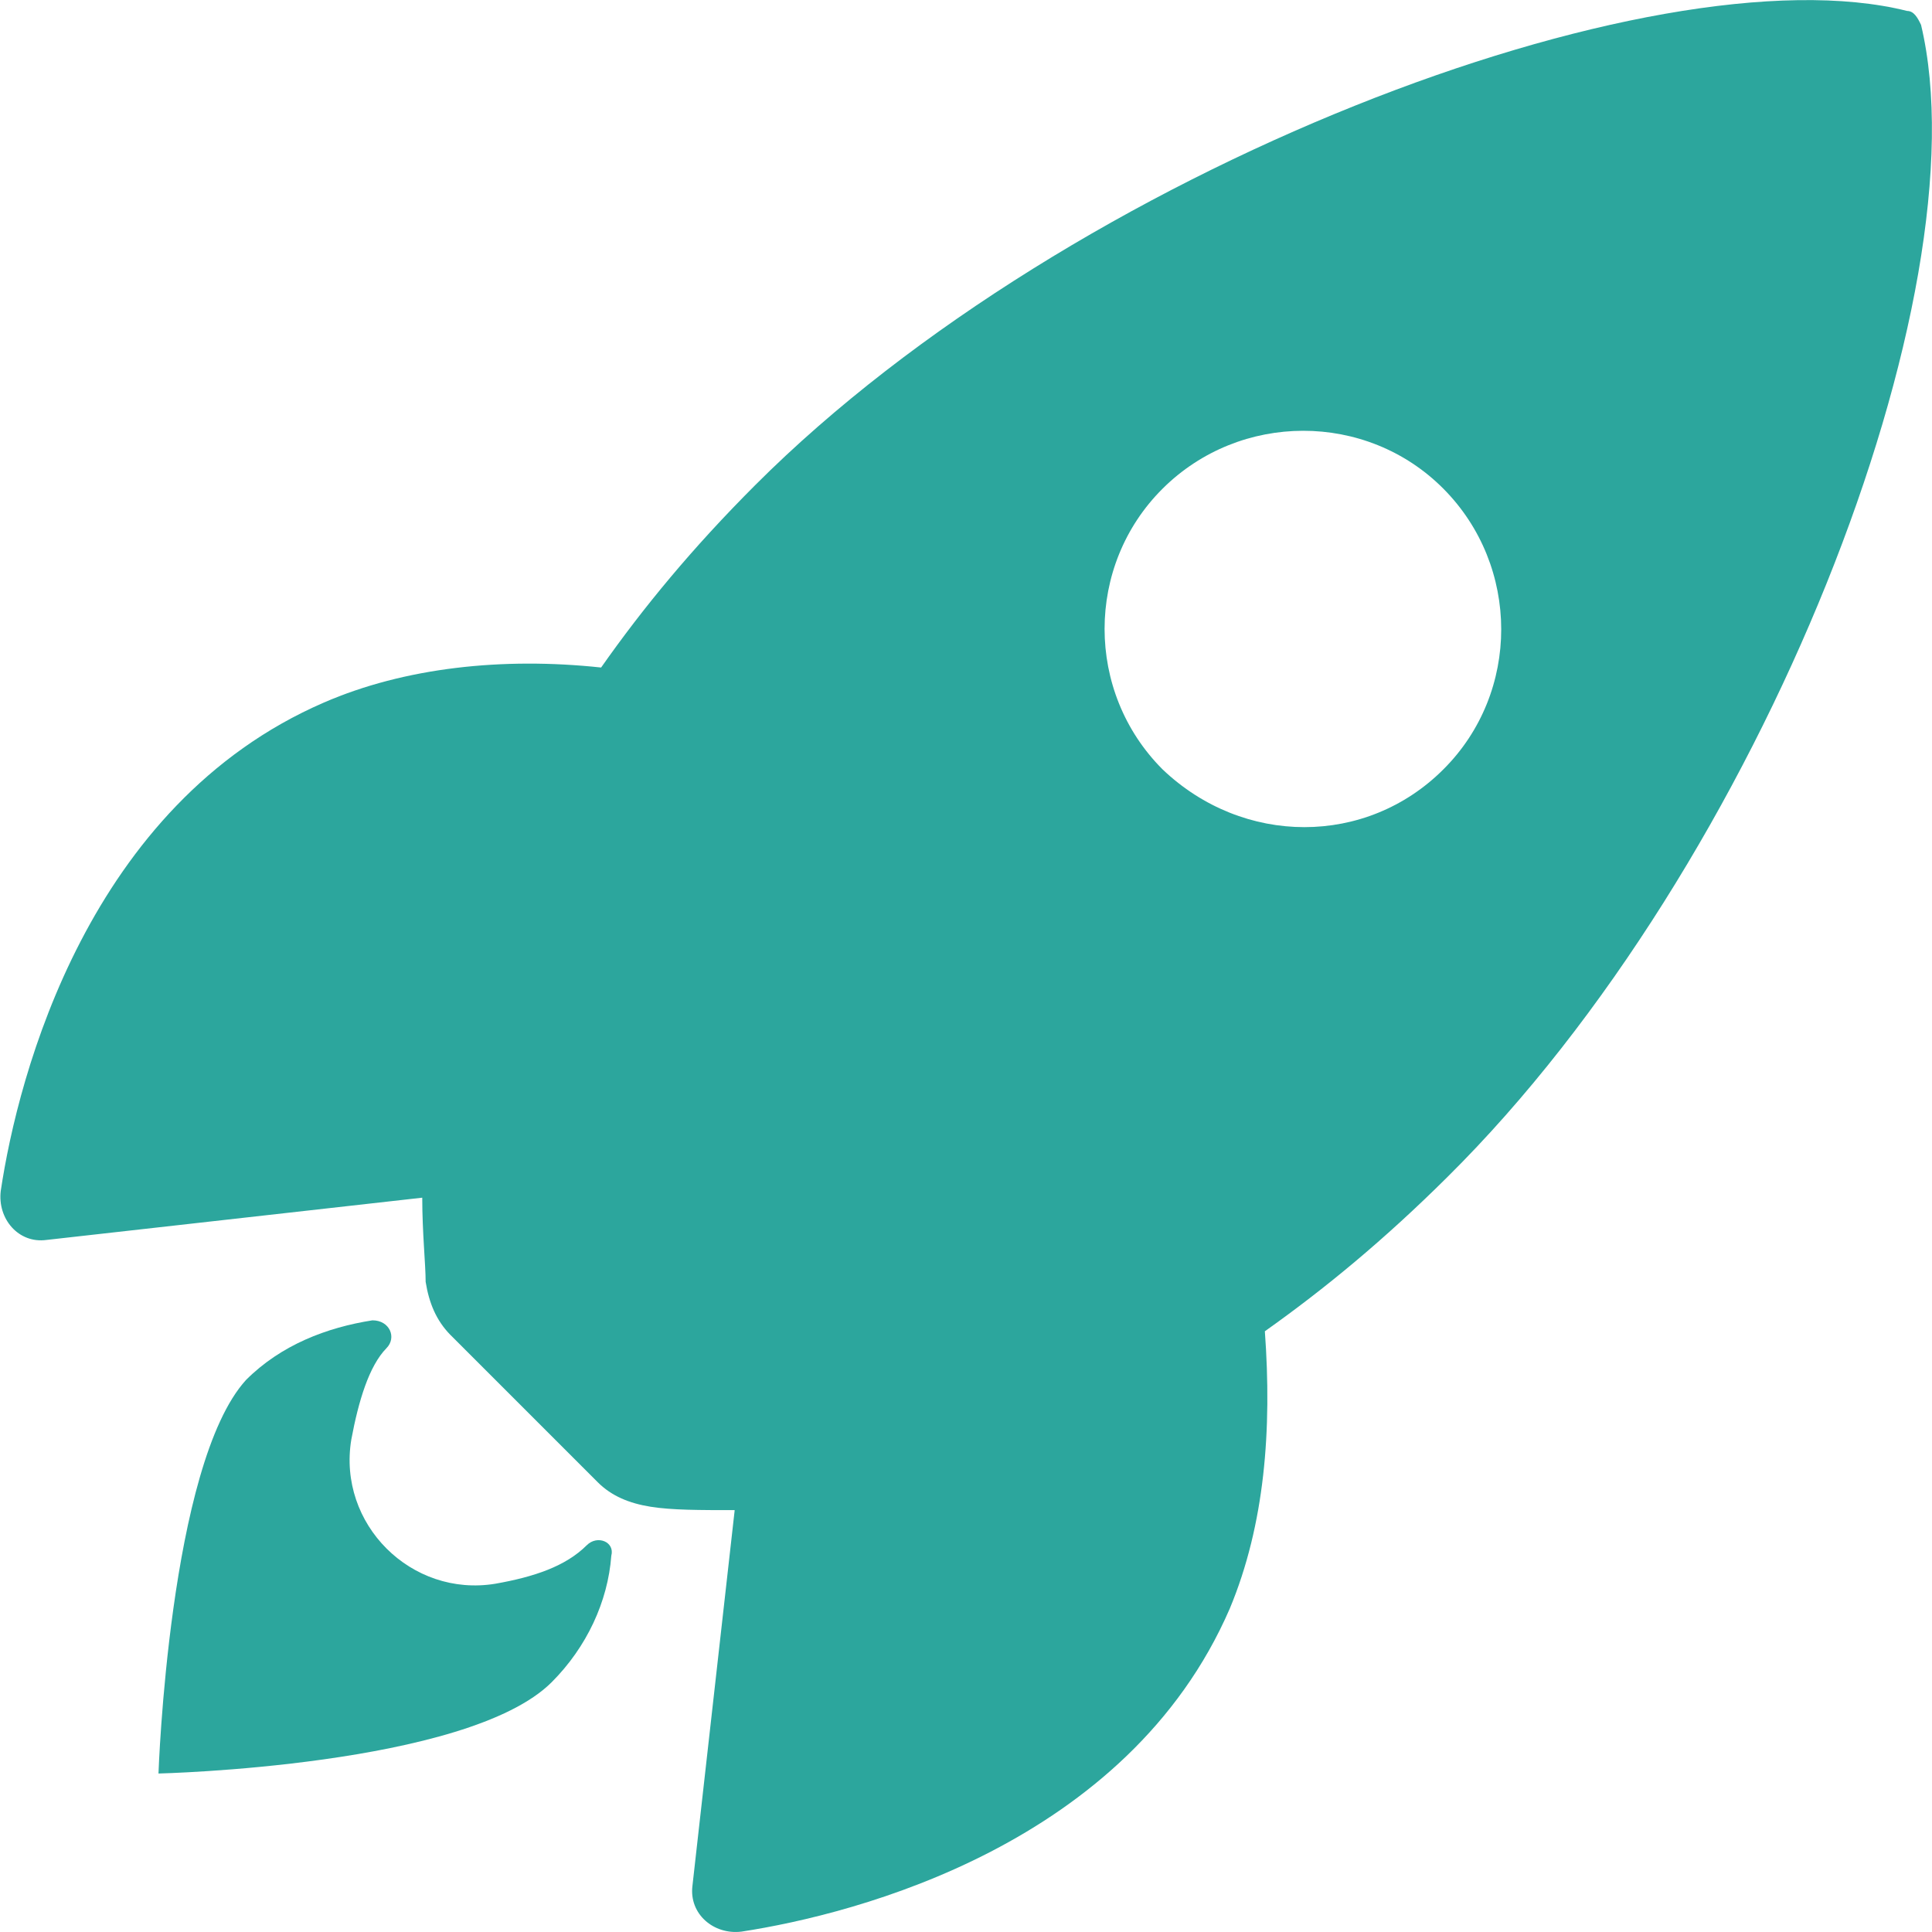
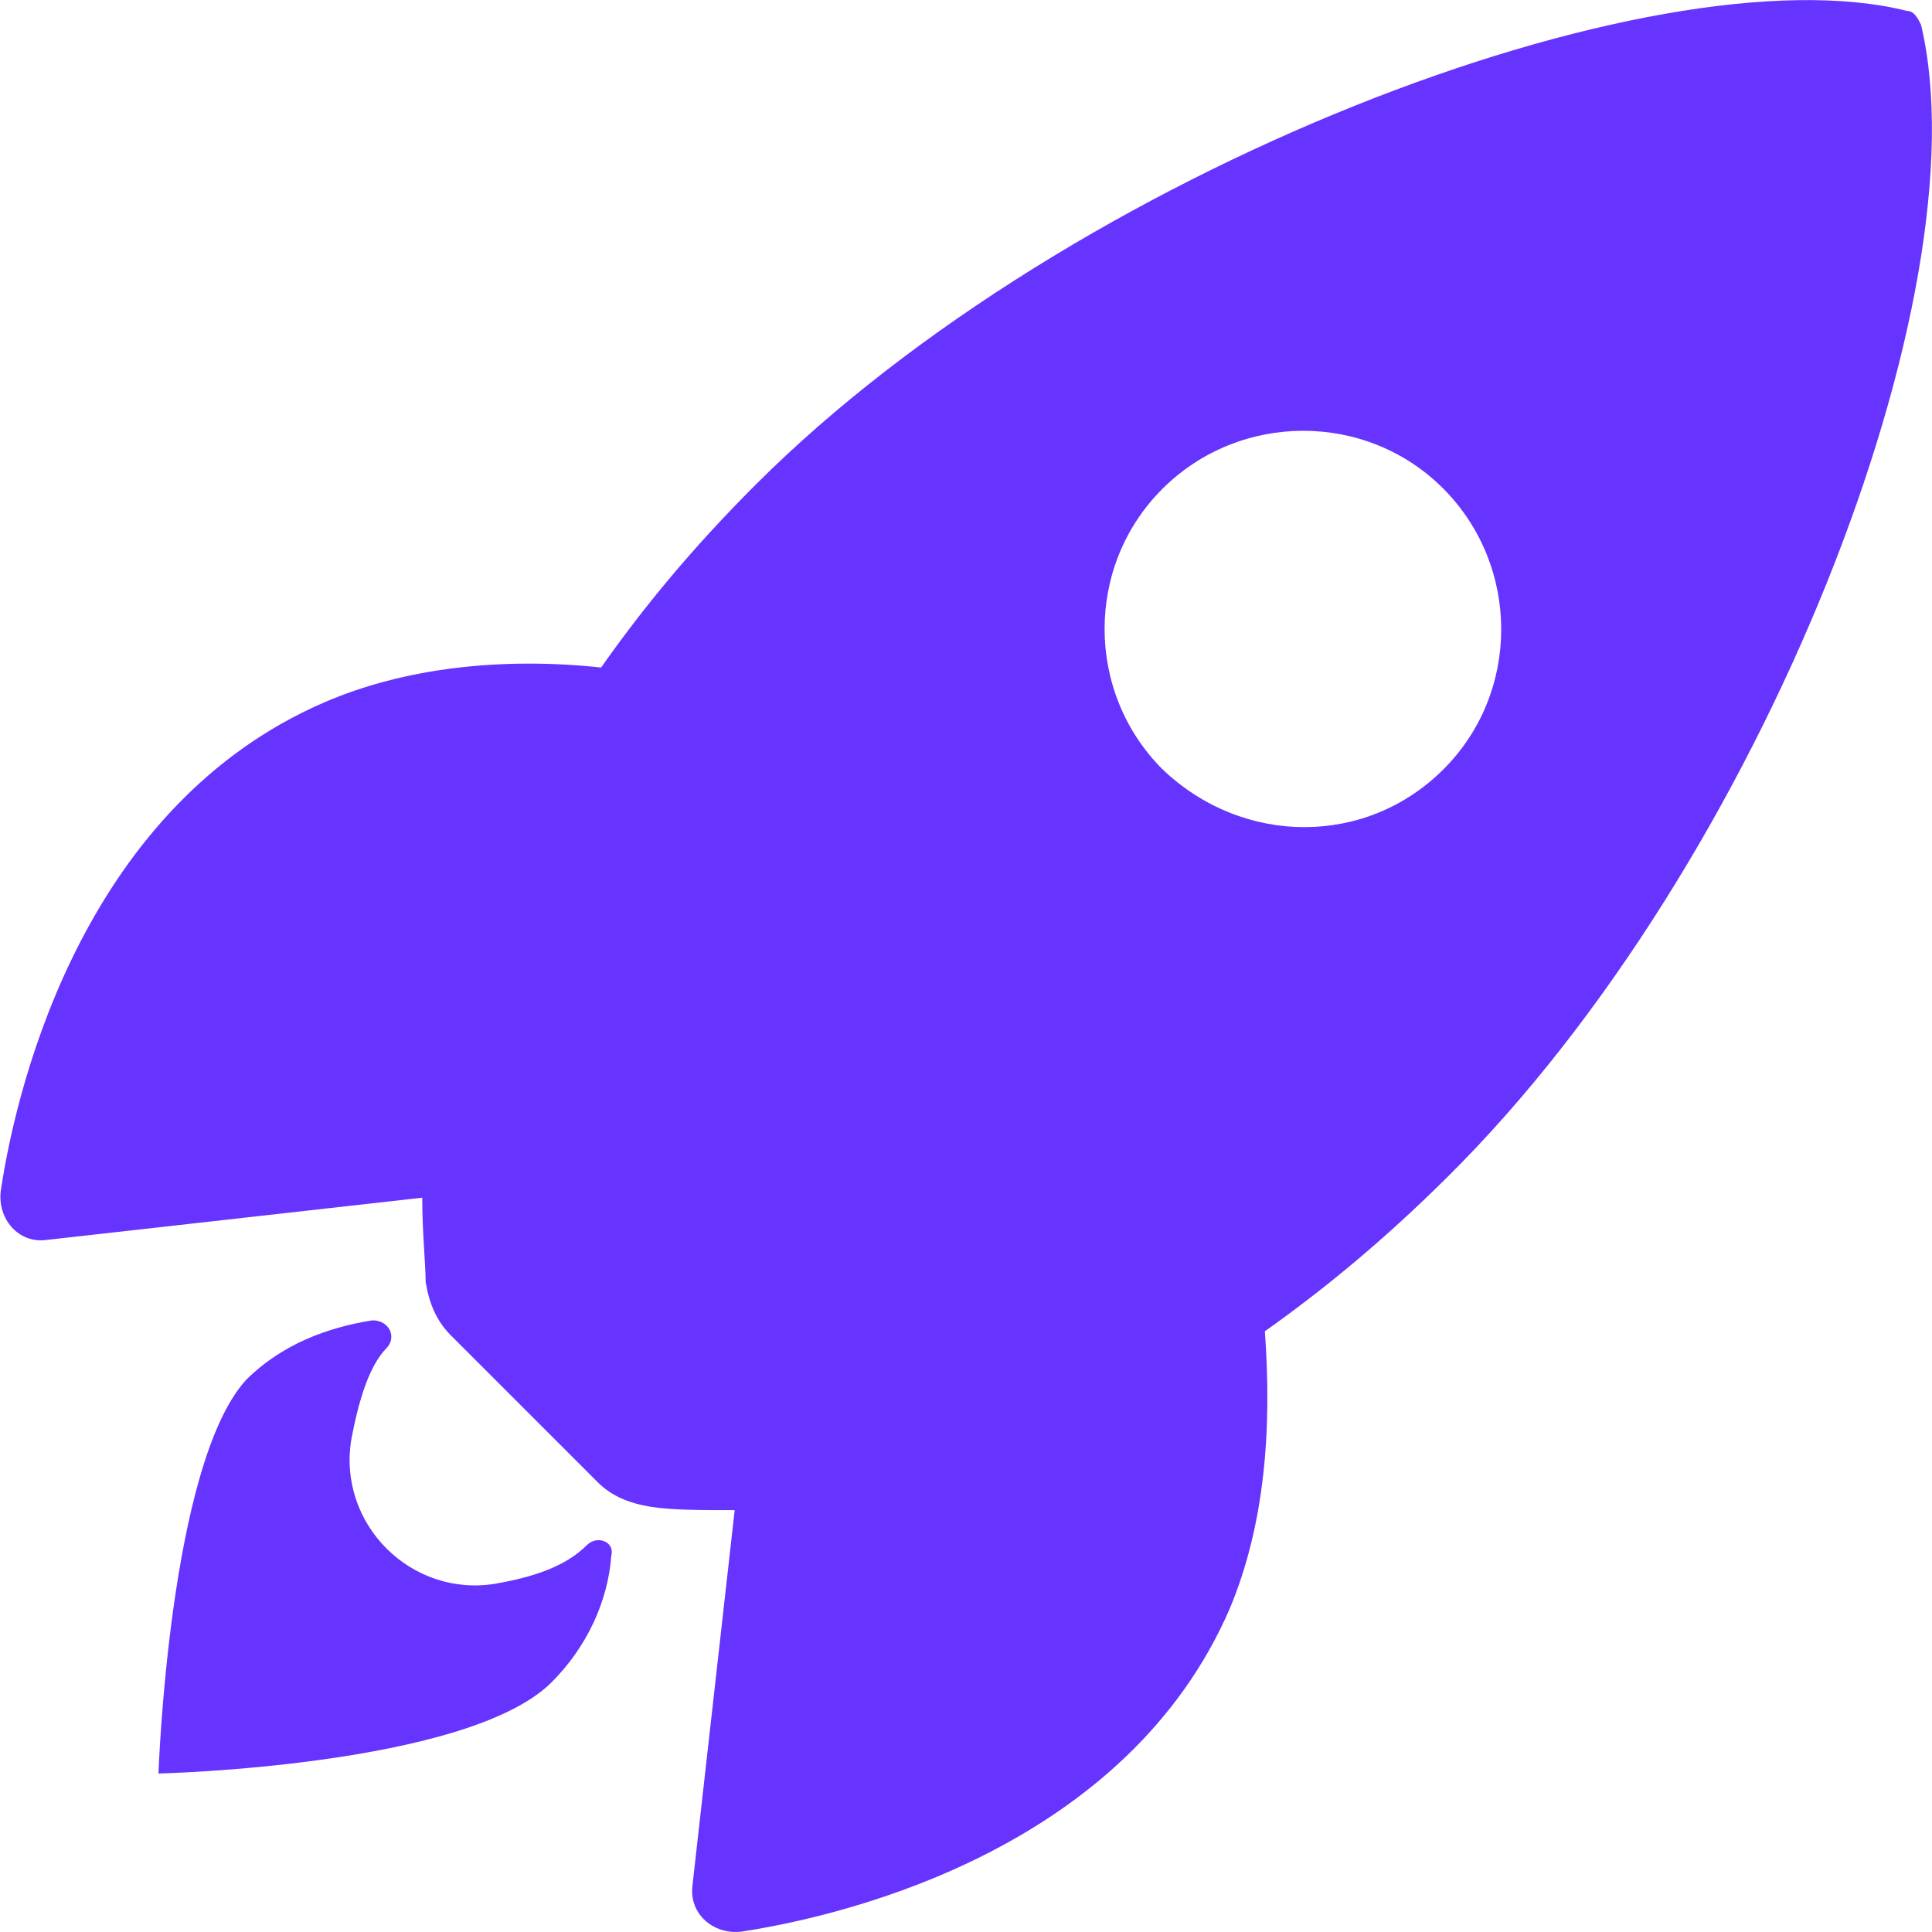
<svg xmlns="http://www.w3.org/2000/svg" version="1.1" id="Layer_1" x="0px" y="0px" viewBox="0 0 512 512" style="enable-background:new 0 0 512 512;" xml:space="preserve">
  <g id="XMLID_1_">
-     <path fill="#2CA69D" id="XMLID_5_" d="M509.1,6.6c-0.9-1.9-1.9-3.7-3.7-3.7c-67-16.8-221.5,41.9-305.2,125.6c-16.8,16.8-29.8,32.6-40.9,48.4   c-26.1-2.8-52.1,0-73.5,9.3c-62.3,27-81,98.6-85.6,129.4c-0.9,7.4,4.7,14,12.1,13l99.6-11.2c0,9.3,0.9,17.7,0.9,22.3   c0.9,5.6,2.8,10.2,6.5,14l39.1,39.1c3.7,3.7,8.4,5.6,14,6.5c5.6,0.9,13,0.9,22.3,0.9l-11.2,99.6c-0.9,7.4,5.6,13,13,12.1   c30.7-4.7,102.4-23.3,129.4-85.6c9.3-22.3,11.2-47.5,9.3-73.5c15.8-11.2,31.6-24.2,48.4-40.9C467.3,229,525.9,77.3,509.1,6.6   L509.1,6.6z M308.1,203.9c-20.5-20.5-20.5-54,0-74.4s54-20.5,74.4,0s20.5,54,0,74.4C362.1,224.3,329.5,224.3,308.1,203.9z" />
-     <path fill="#2CA69D" id="XMLID_6_" d="M155.5,409.5c-5.6,5.6-14,8.4-24.2,10.2c-22.3,3.7-41.9-15.8-38.2-38.2c1.9-10.2,4.7-19.5,9.3-24.2l0,0   c2.8-2.8,0.9-7.4-3.7-7.4c-12.1,1.9-24.2,6.5-33.5,15.8C44.8,388.1,42,470,42,470s81.9-1.9,104.2-24.2c9.3-9.3,14.9-21.4,15.8-33.5   C163,408.6,158.3,406.7,155.5,409.5L155.5,409.5z" />
+     <path fill="#6633ff" id="XMLID_5_" d="M509.1,6.6c-0.9-1.9-1.9-3.7-3.7-3.7c-67-16.8-221.5,41.9-305.2,125.6c-16.8,16.8-29.8,32.6-40.9,48.4   c-26.1-2.8-52.1,0-73.5,9.3c-62.3,27-81,98.6-85.6,129.4c-0.9,7.4,4.7,14,12.1,13l99.6-11.2c0,9.3,0.9,17.7,0.9,22.3   c0.9,5.6,2.8,10.2,6.5,14l39.1,39.1c3.7,3.7,8.4,5.6,14,6.5c5.6,0.9,13,0.9,22.3,0.9l-11.2,99.6c-0.9,7.4,5.6,13,13,12.1   c30.7-4.7,102.4-23.3,129.4-85.6c9.3-22.3,11.2-47.5,9.3-73.5c15.8-11.2,31.6-24.2,48.4-40.9C467.3,229,525.9,77.3,509.1,6.6   L509.1,6.6z M308.1,203.9c-20.5-20.5-20.5-54,0-74.4s54-20.5,74.4,0s20.5,54,0,74.4C362.1,224.3,329.5,224.3,308.1,203.9z" />
+     <path fill="#6633ff" id="XMLID_6_" d="M155.5,409.5c-5.6,5.6-14,8.4-24.2,10.2c-22.3,3.7-41.9-15.8-38.2-38.2c1.9-10.2,4.7-19.5,9.3-24.2l0,0   c2.8-2.8,0.9-7.4-3.7-7.4c-12.1,1.9-24.2,6.5-33.5,15.8C44.8,388.1,42,470,42,470s81.9-1.9,104.2-24.2c9.3-9.3,14.9-21.4,15.8-33.5   C163,408.6,158.3,406.7,155.5,409.5L155.5,409.5z" />
  </g>
</svg>
